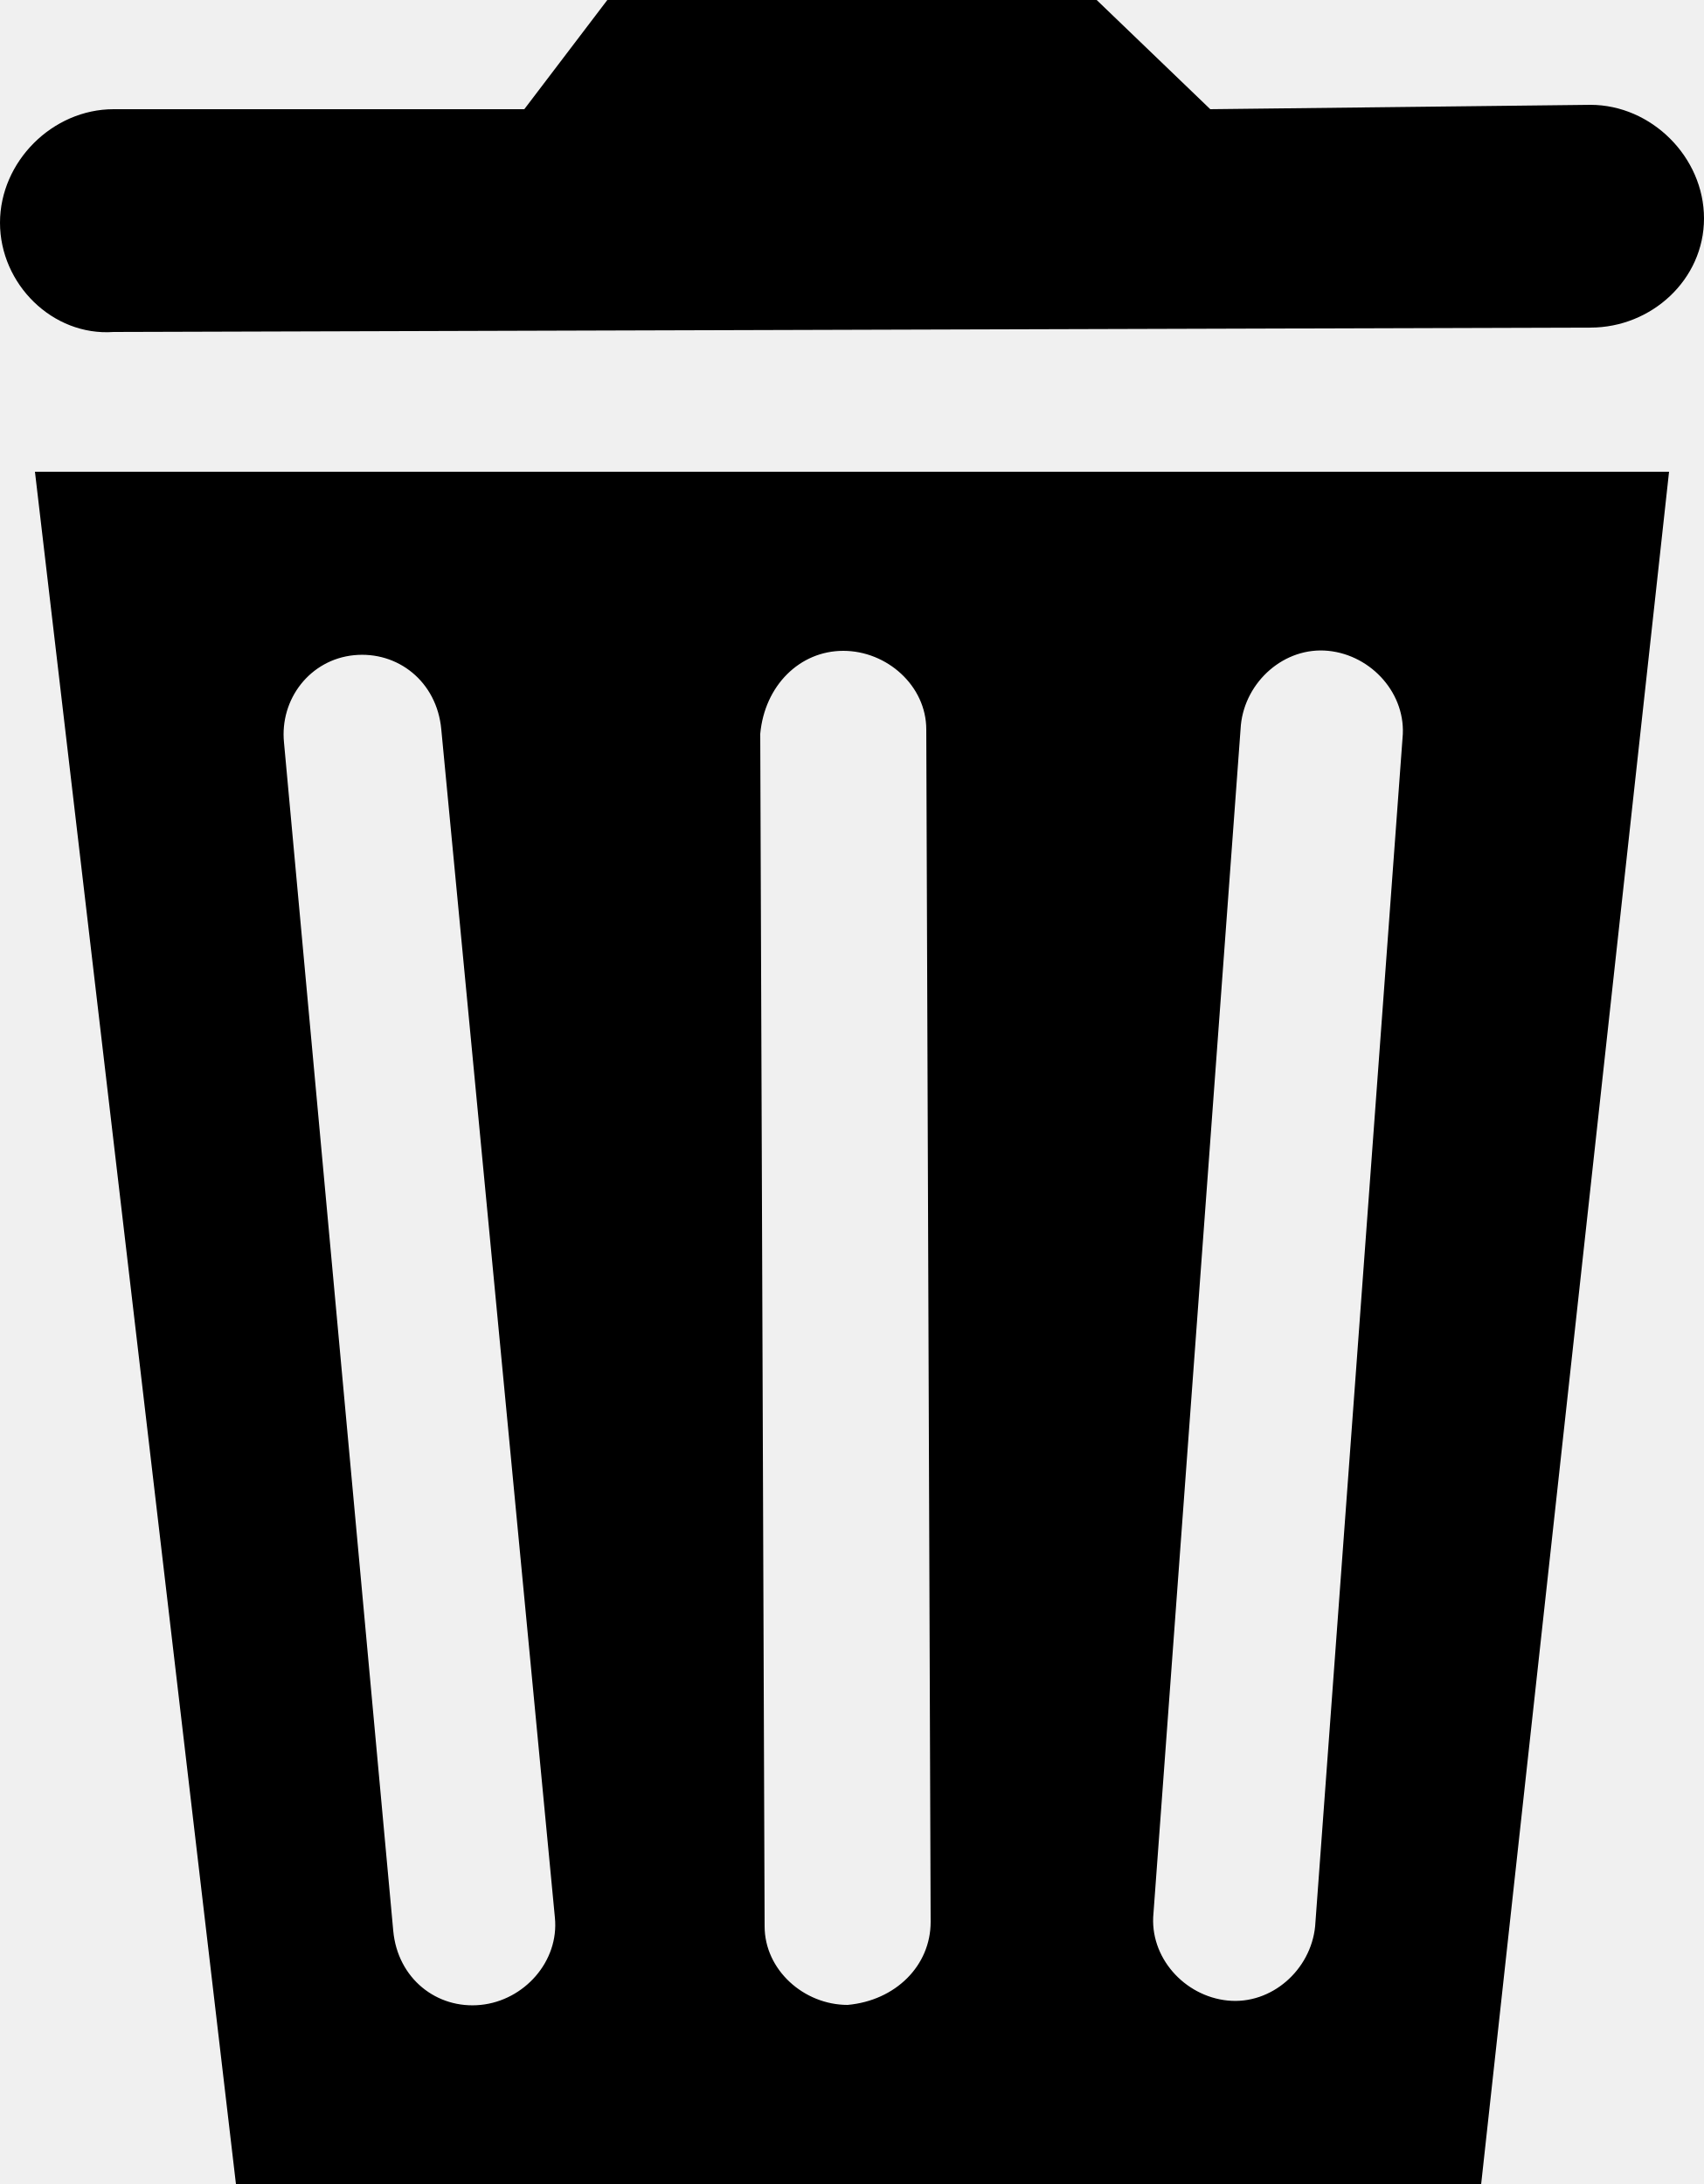
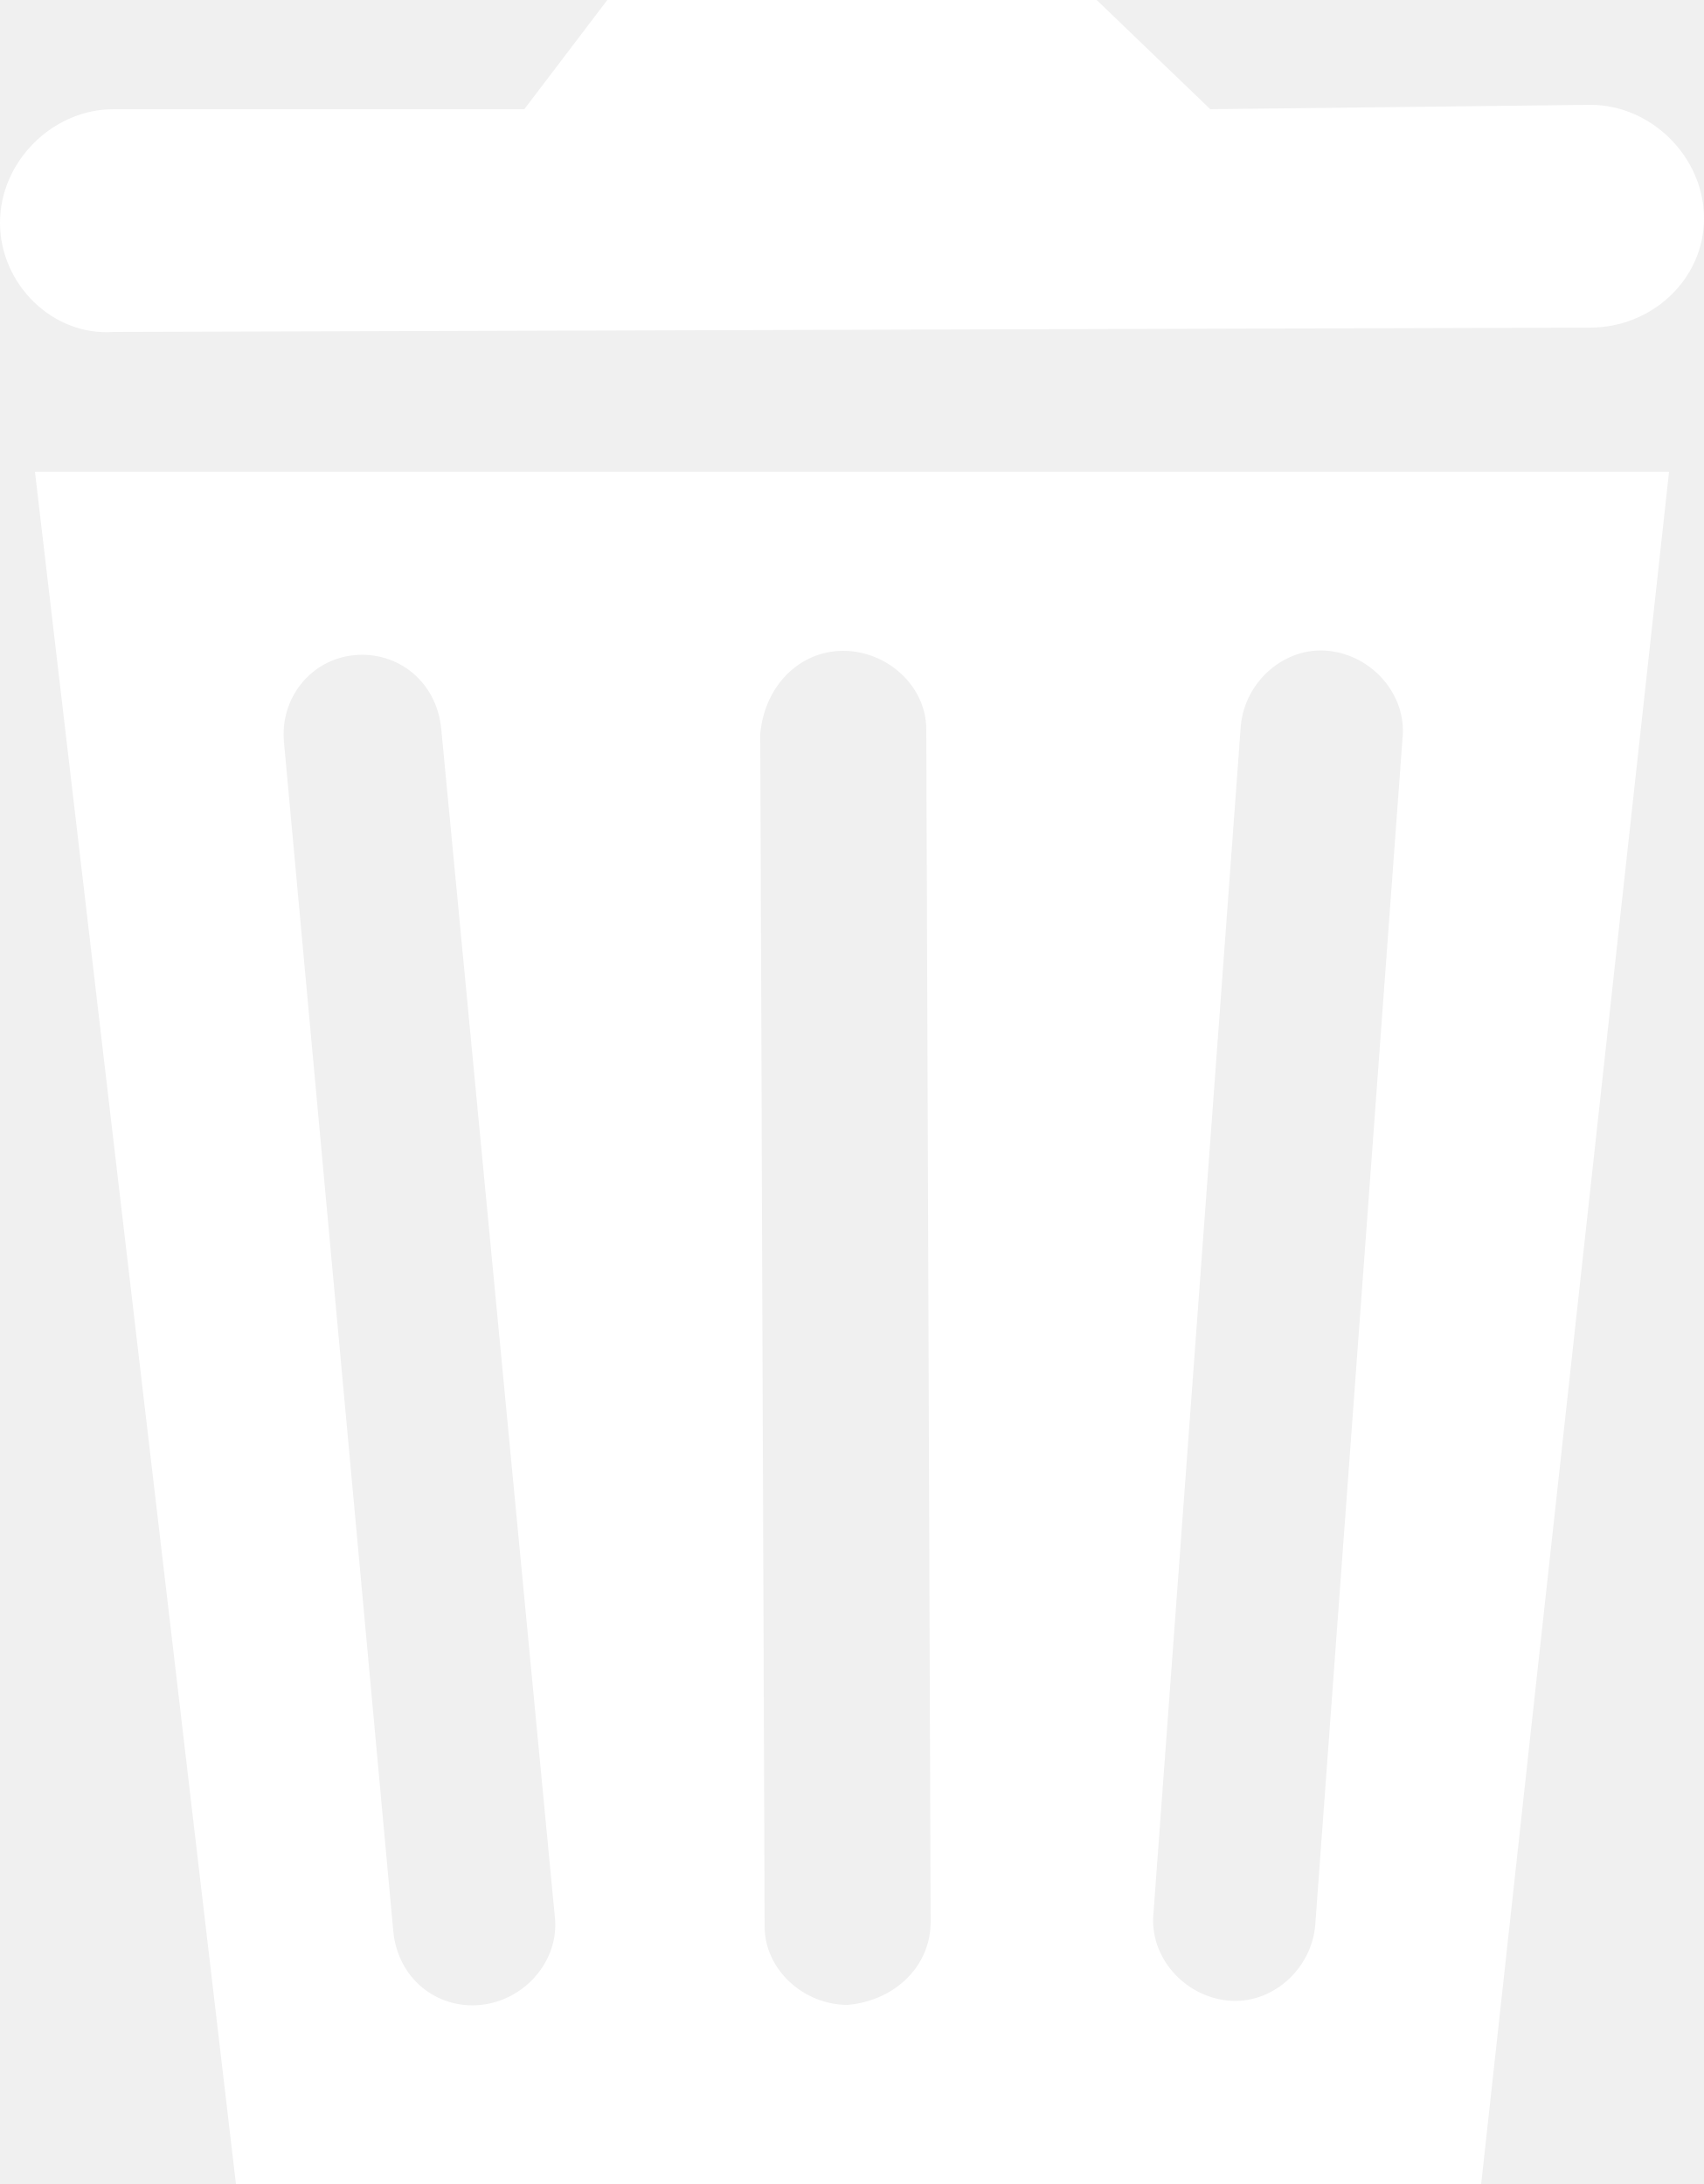
<svg xmlns="http://www.w3.org/2000/svg" viewBox="0 0 39 50" enable-background="new 0 0 39 50">
-   <path d="M36.4 2.4l-8.7.1L25.1 0H13.9L12 2.5H2.6C1.2 2.5 0 3.7 0 5.1c0 1.4 1.2 2.6 2.6 2.5l33.8-.1C37.8 7.5 39 6.4 39 5s-1.2-2.6-2.6-2.6zM5.4 50h28.5l4.3-39.2H.8L5.4 50zm23-33.4c.1-1 1-1.8 2-1.7 1 .1 1.8 1 1.7 2l-2 27.2c-.1 1-1 1.8-2 1.7-1-.1-1.8-1-1.7-2l2-27.2zm-9.1-1.7c1 0 1.9.8 1.9 1.8l.1 27.3c0 1-.8 1.8-1.9 1.9-1 0-1.9-.8-1.9-1.8l-.1-27.3c.1-1.1.9-1.9 1.9-1.9zM8.1 15c1-.1 1.9.6 2 1.7l2.6 27.2c.1 1-.7 1.9-1.7 2-1 .1-1.9-.6-2-1.7L6.5 17c-.1-1 .6-1.9 1.6-2z" />
+   <path fill="#fff" d="M36.4 2.4l-8.7.1L25.1 0H13.9L12 2.5H2.6C1.2 2.5 0 3.7 0 5.1c0 1.4 1.2 2.6 2.6 2.5l33.8-.1C37.8 7.5 39 6.4 39 5s-1.2-2.6-2.6-2.6zM5.4 50h28.5l4.3-39.2H.8L5.4 50zm23-33.4c.1-1 1-1.8 2-1.7 1 .1 1.8 1 1.7 2l-2 27.2c-.1 1-1 1.8-2 1.7-1-.1-1.8-1-1.7-2l2-27.2zm-9.1-1.7c1 0 1.9.8 1.9 1.8l.1 27.3c0 1-.8 1.8-1.9 1.9-1 0-1.9-.8-1.9-1.8l-.1-27.3c.1-1.1.9-1.9 1.9-1.9zM8.1 15c1-.1 1.9.6 2 1.7l2.6 27.2c.1 1-.7 1.9-1.7 2-1 .1-1.9-.6-2-1.7L6.5 17c-.1-1 .6-1.9 1.6-2z" />
</svg>
